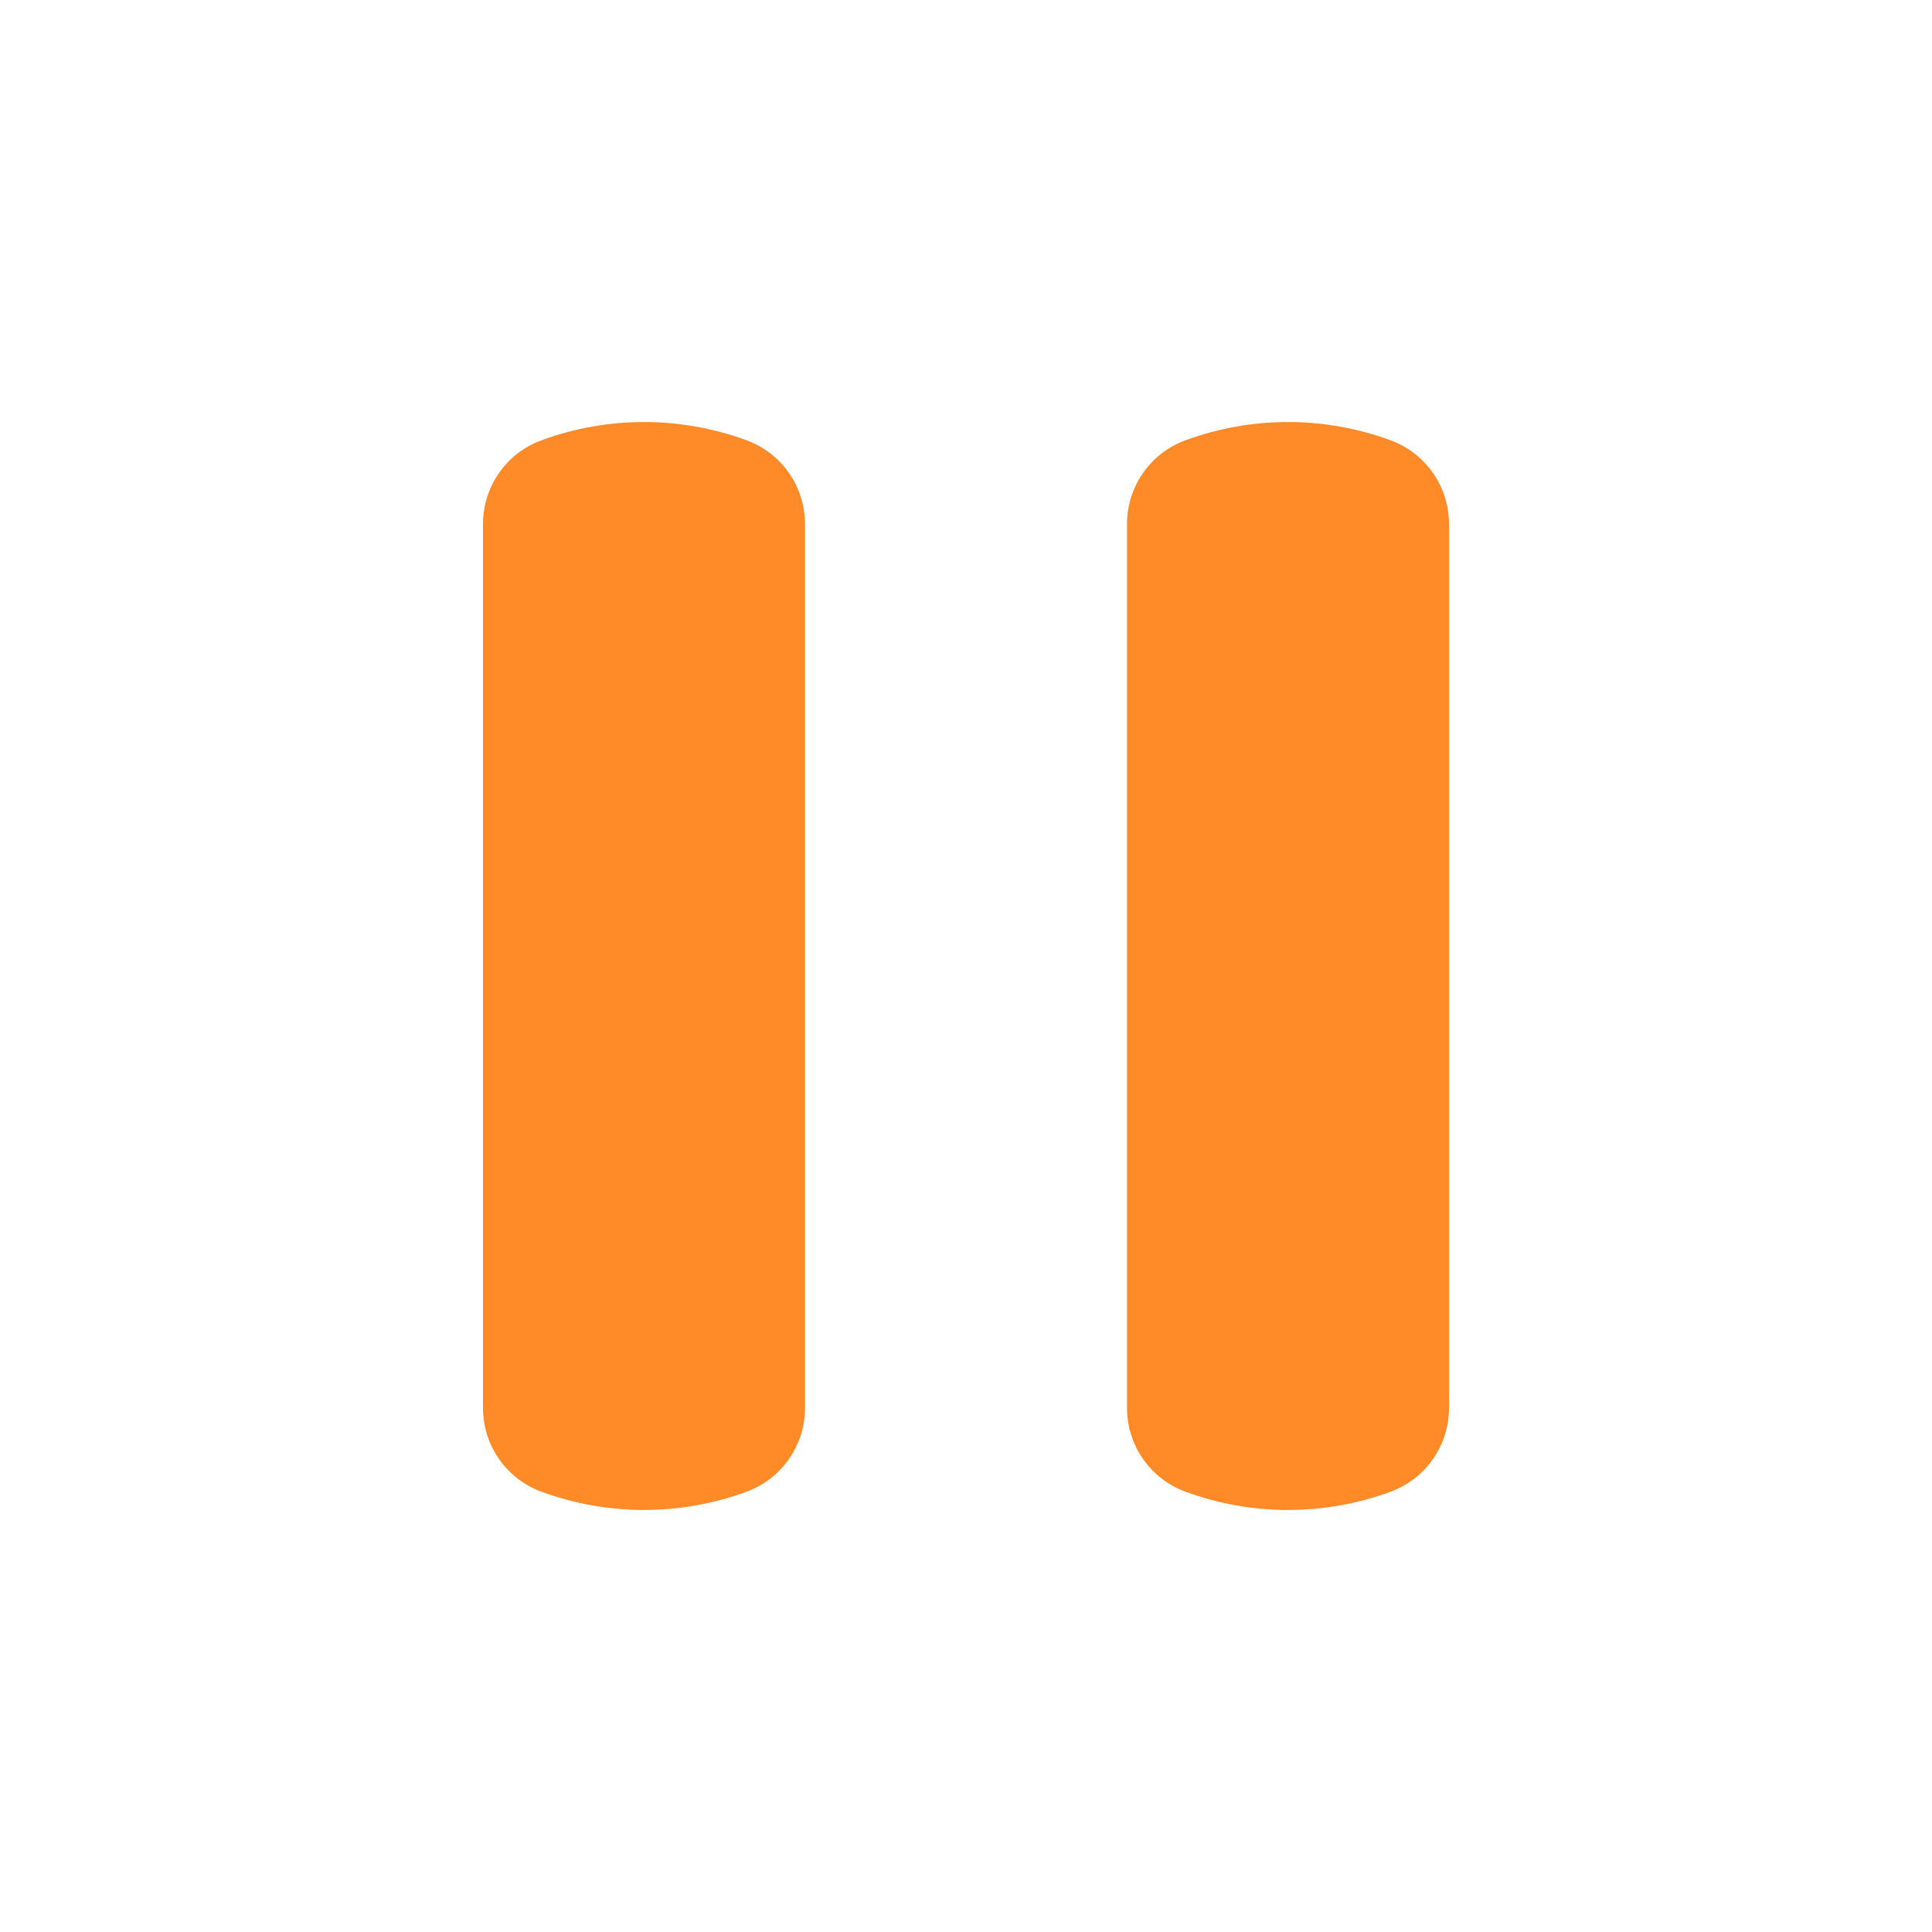
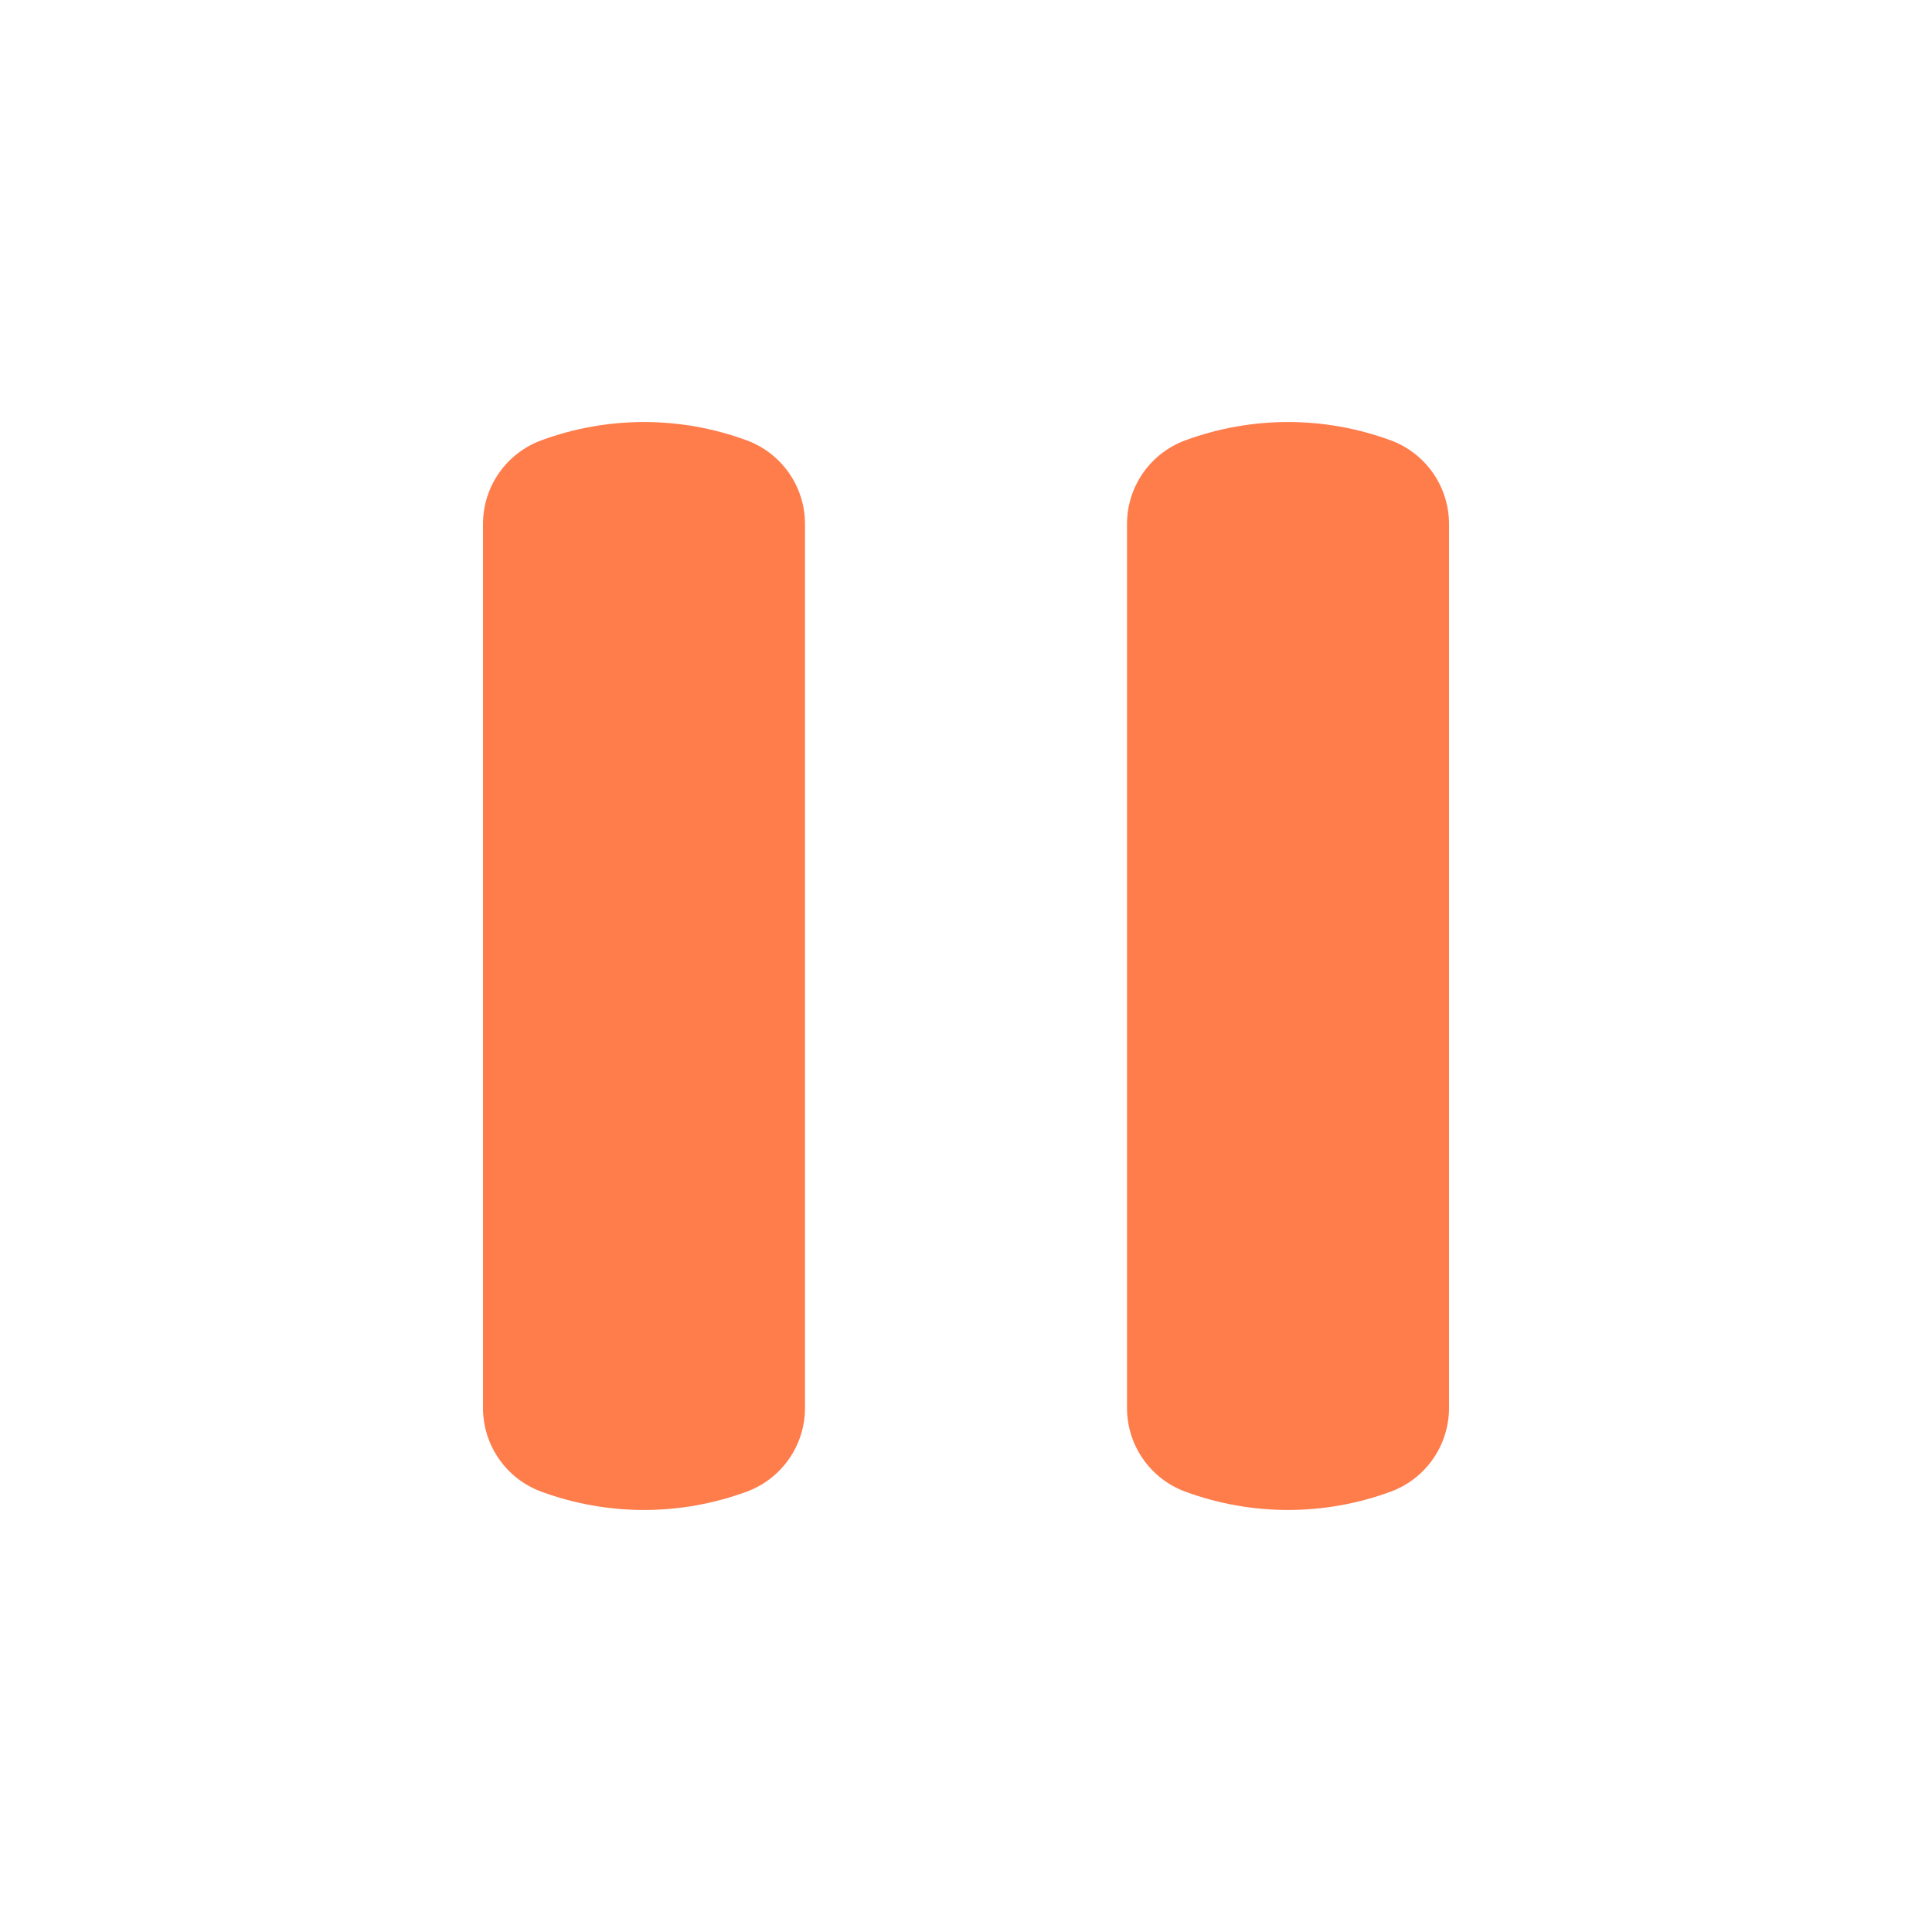
<svg xmlns="http://www.w3.org/2000/svg" width="50" height="50" viewBox="0 0 50 50" fill="none">
-   <path d="M35.991 11.396C36.898 11.73 37.5 12.594 37.5 13.56L37.5 36.44C37.5 37.406 36.898 38.27 35.991 38.604C34.276 39.236 32.391 39.236 30.676 38.604C29.769 38.27 29.167 37.406 29.167 36.44L29.167 13.56C29.167 12.594 29.769 11.73 30.676 11.396C32.391 10.764 34.276 10.764 35.991 11.396Z" fill="#FF8B28" />
-   <path d="M19.324 11.396C20.231 11.73 20.833 12.594 20.833 13.56L20.833 36.44C20.833 37.406 20.231 38.27 19.324 38.604C17.609 39.236 15.724 39.236 14.009 38.604C13.102 38.27 12.5 37.406 12.5 36.44L12.5 13.56C12.5 12.594 13.102 11.73 14.009 11.396C15.724 10.764 17.609 10.764 19.324 11.396Z" fill="#FF8B28" />
+   <path d="M35.991 11.396C36.898 11.73 37.5 12.594 37.5 13.56L37.5 36.44C37.5 37.406 36.898 38.27 35.991 38.604C34.276 39.236 32.391 39.236 30.676 38.604C29.769 38.27 29.167 37.406 29.167 36.44L29.167 13.56C29.167 12.594 29.769 11.73 30.676 11.396C32.391 10.764 34.276 10.764 35.991 11.396Z" fill="rgb(255, 124, 75)" />
+   <path d="M19.324 11.396C20.231 11.73 20.833 12.594 20.833 13.56L20.833 36.44C20.833 37.406 20.231 38.27 19.324 38.604C17.609 39.236 15.724 39.236 14.009 38.604C13.102 38.27 12.5 37.406 12.5 36.44L12.5 13.56C12.5 12.594 13.102 11.73 14.009 11.396C15.724 10.764 17.609 10.764 19.324 11.396Z" fill="rgb(255, 124, 75)" />
</svg>
